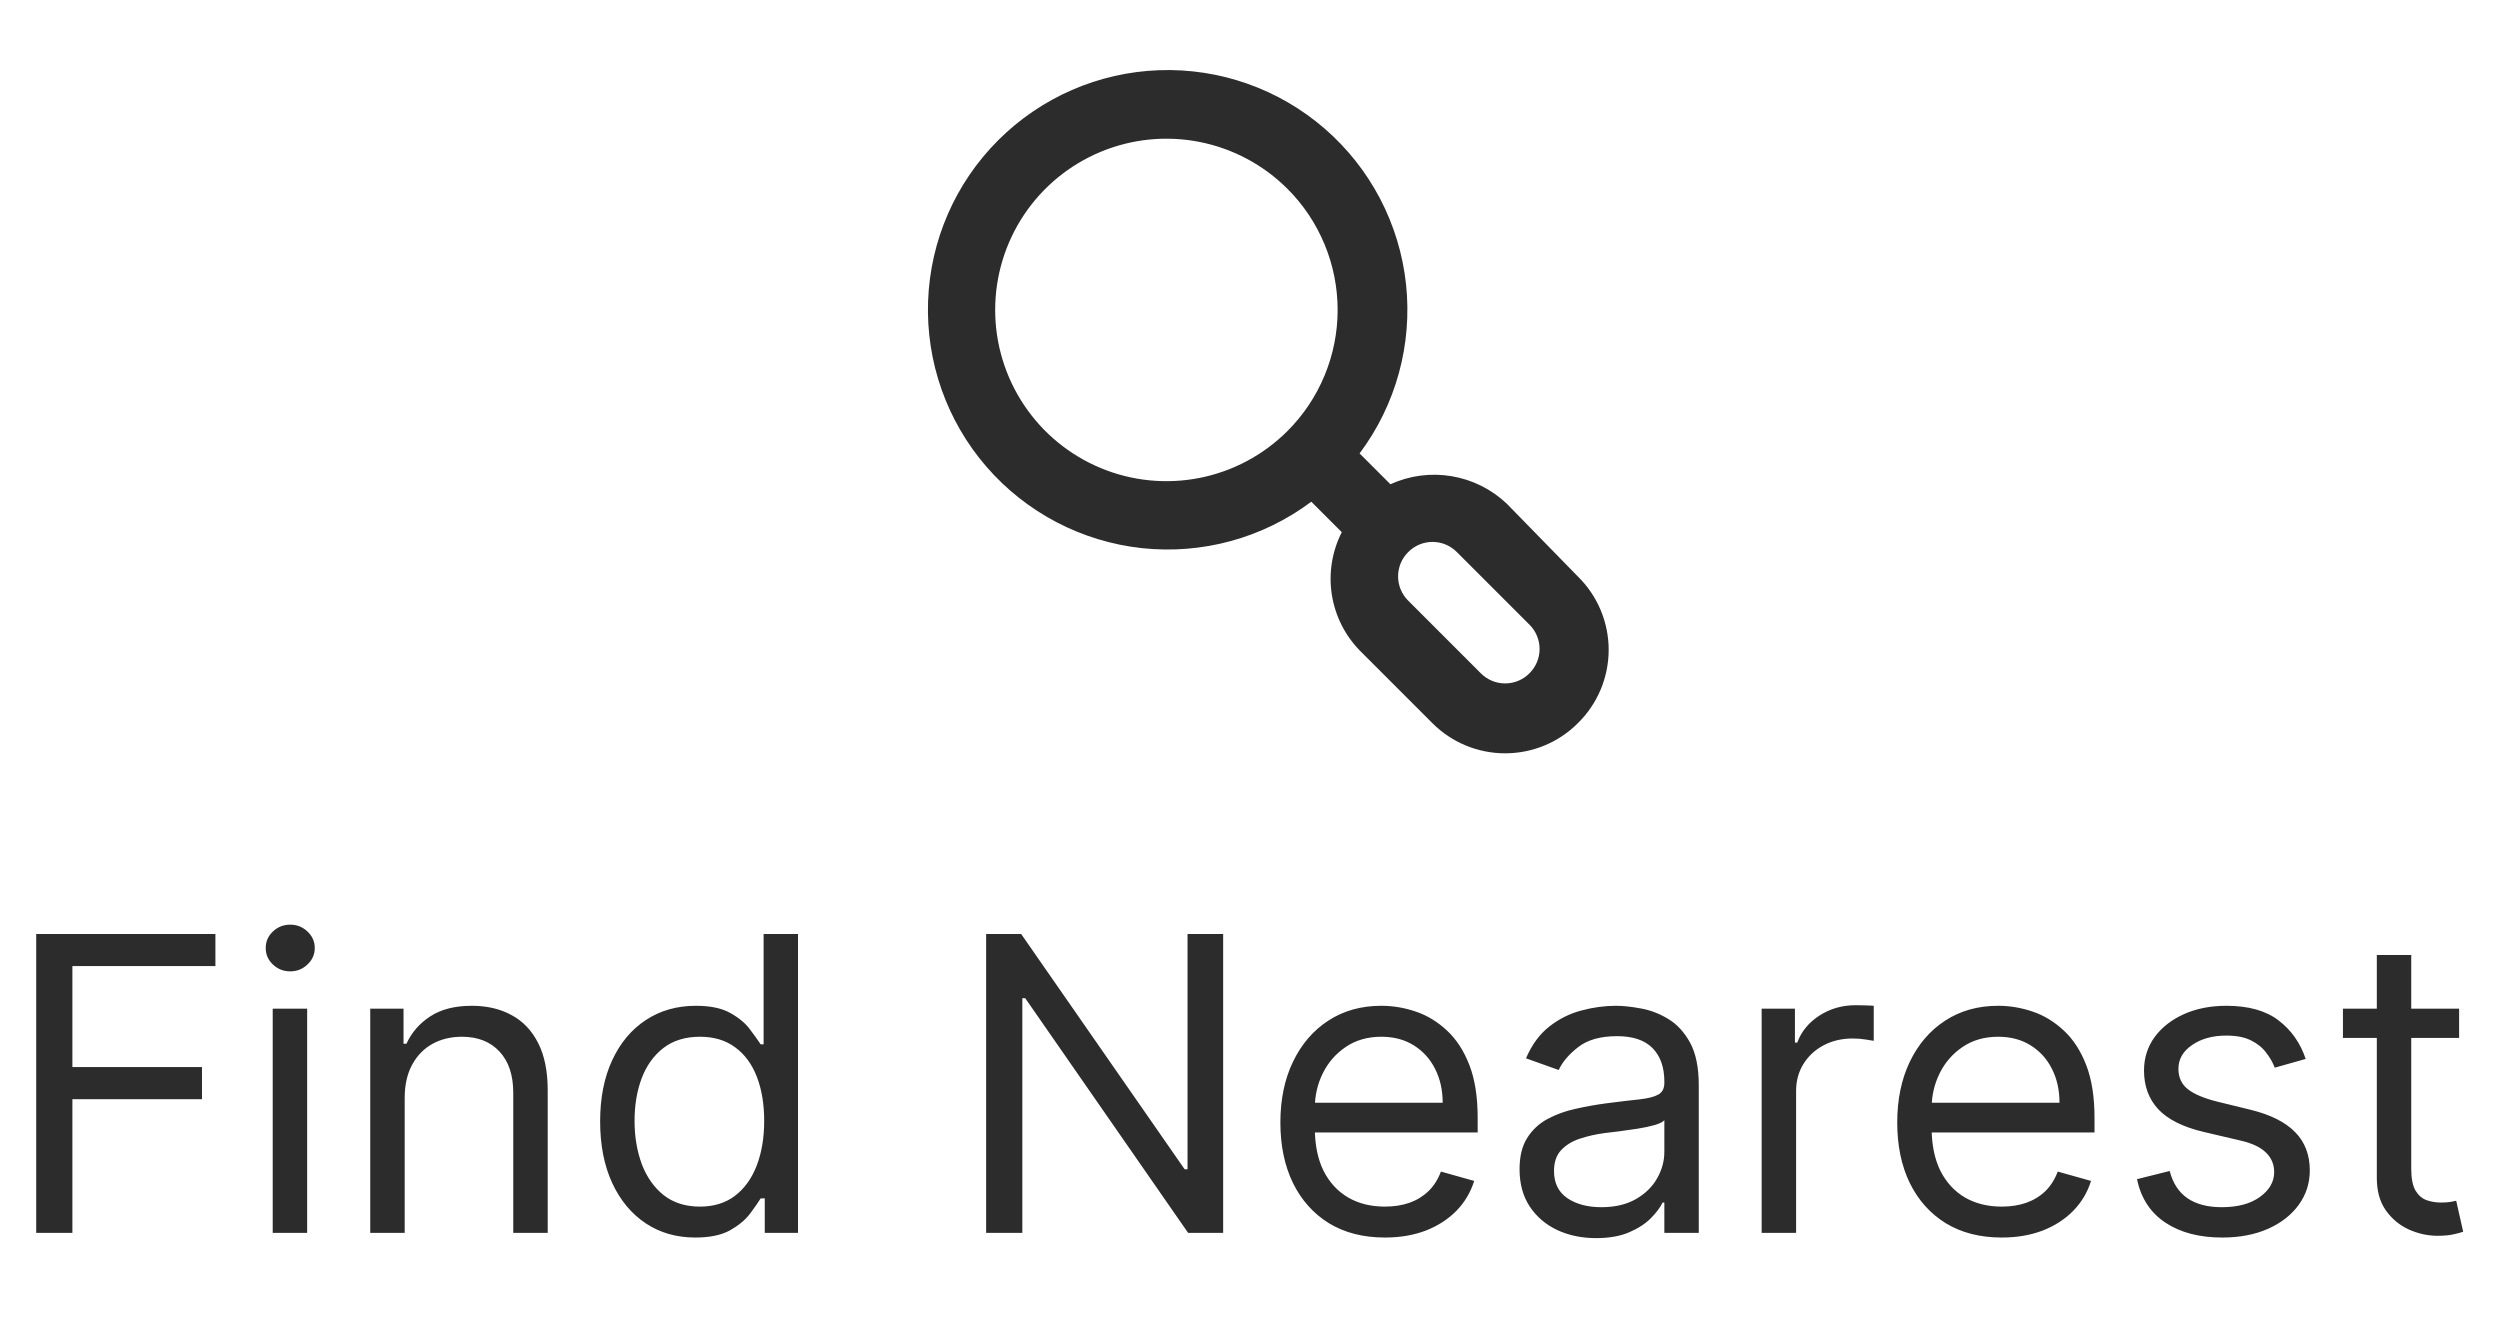
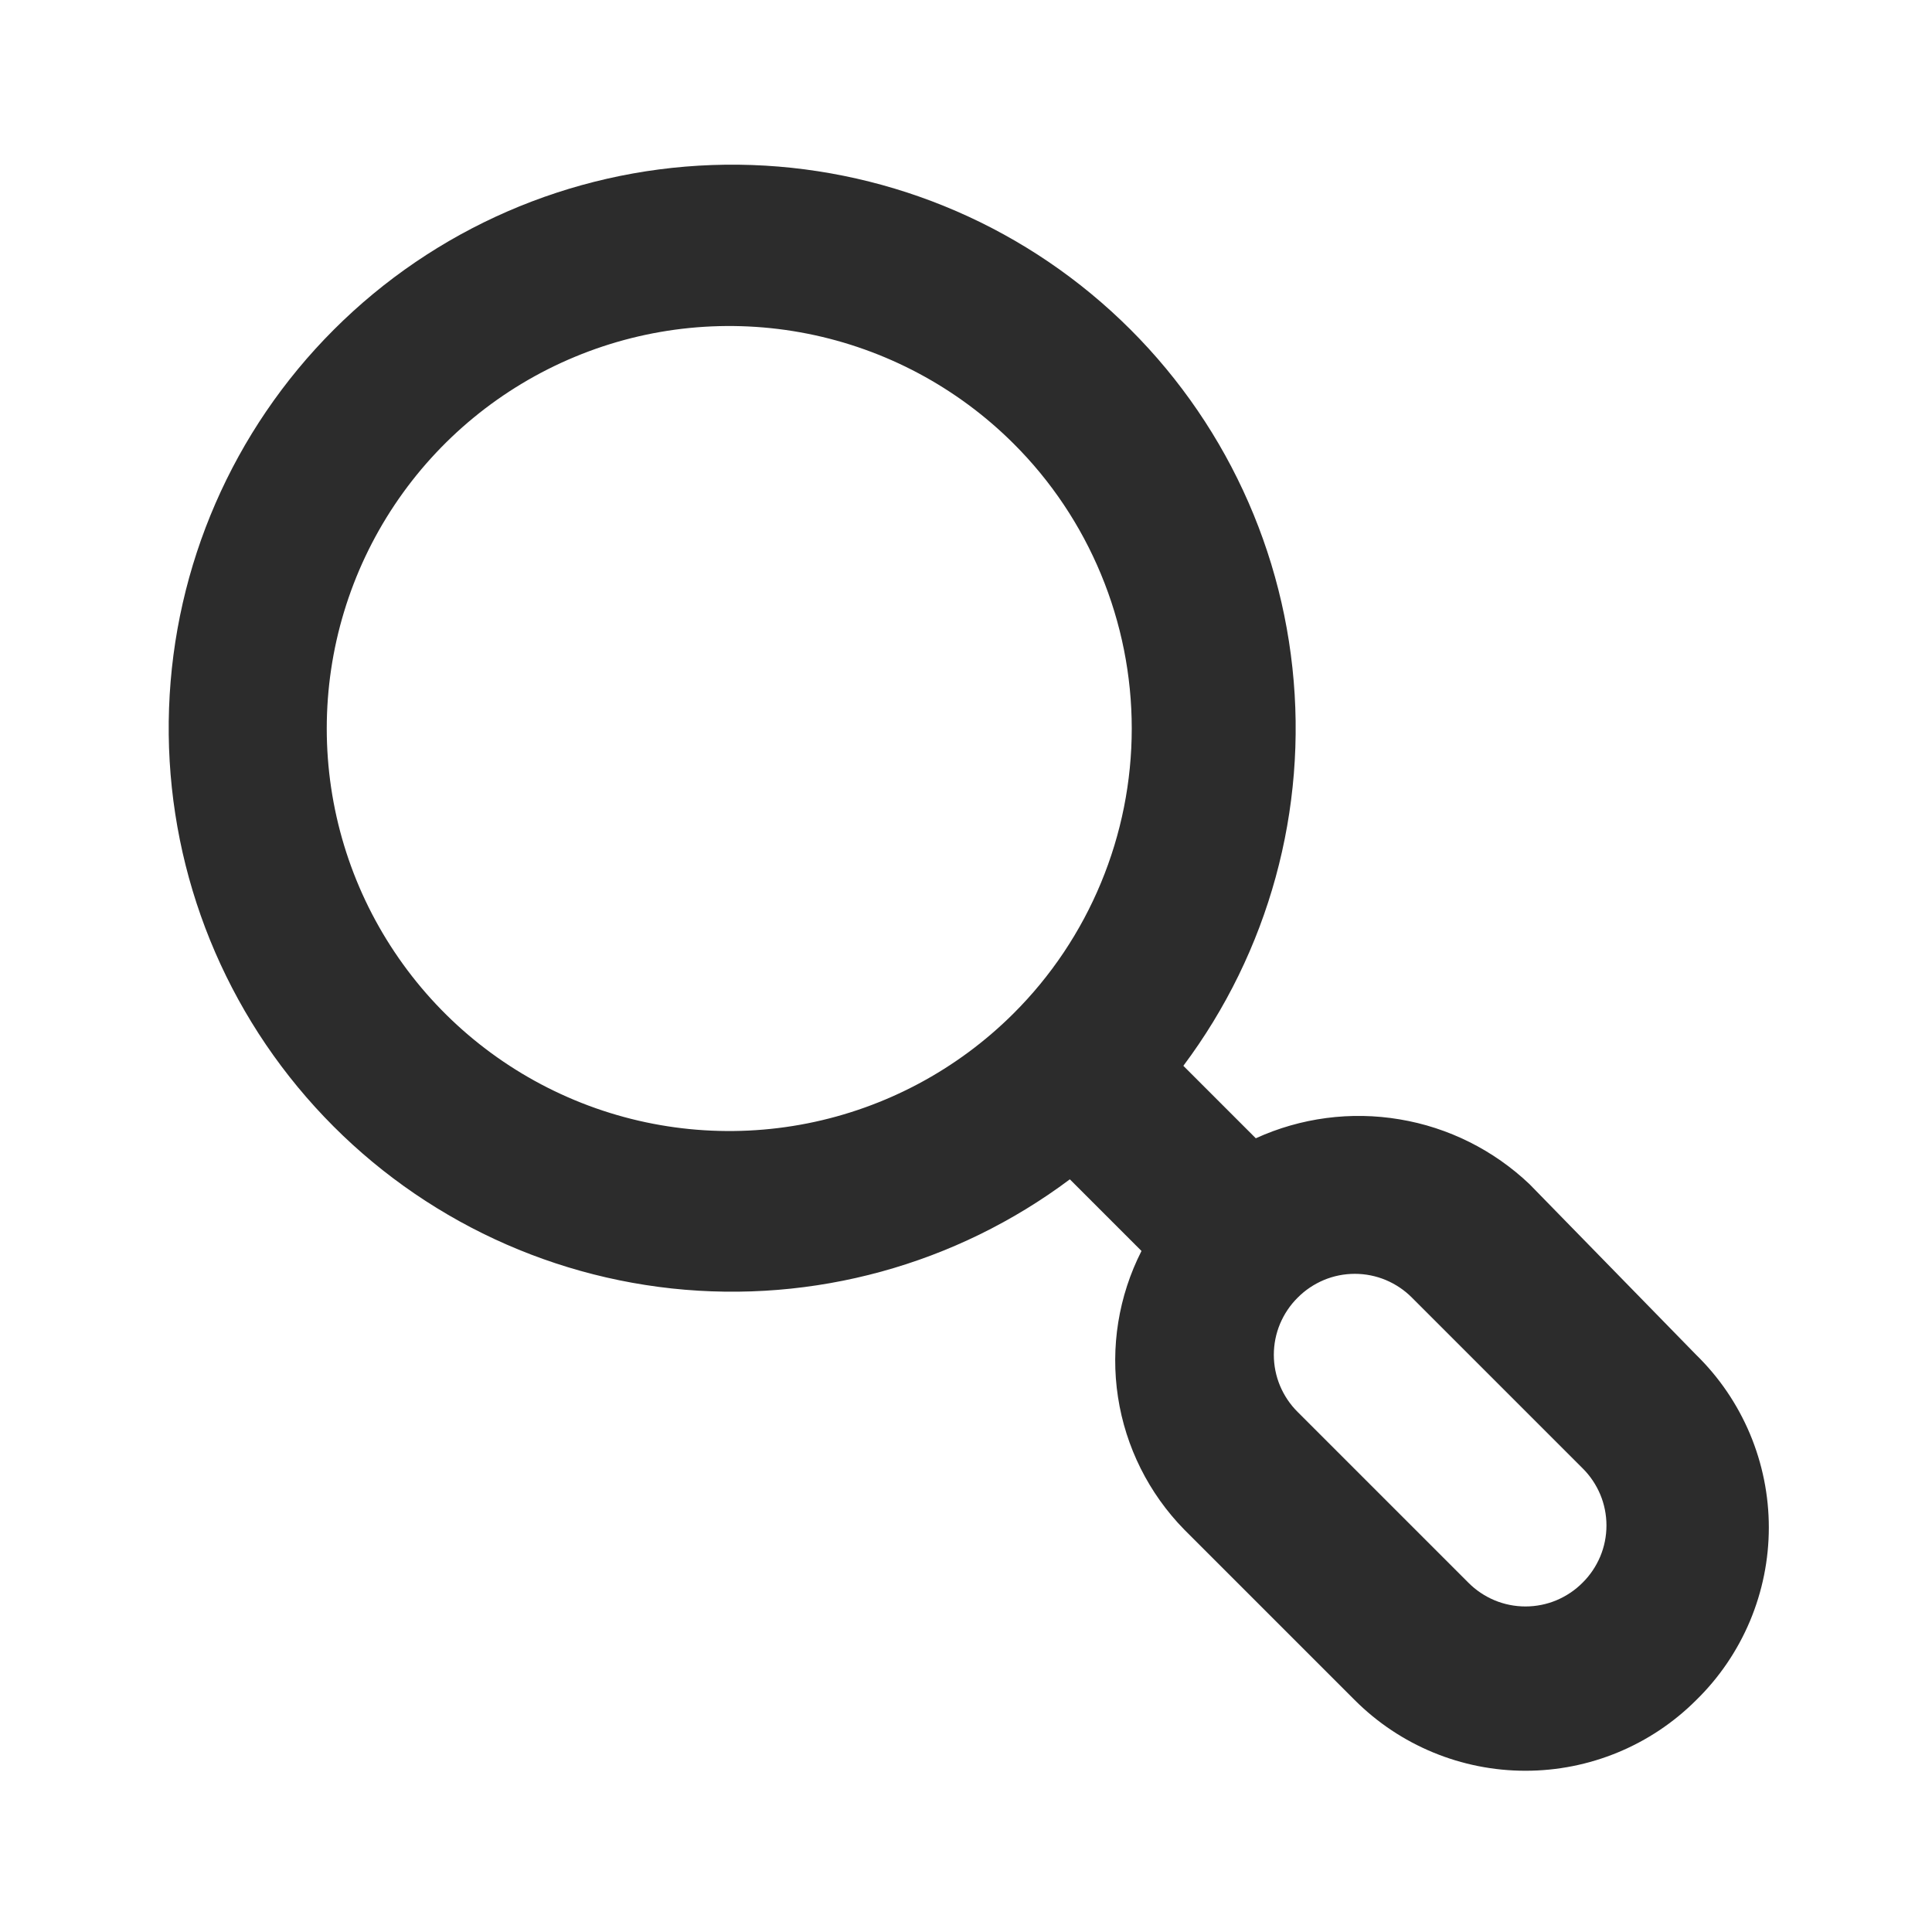
- <svg xmlns="http://www.w3.org/2000/svg" width="73" height="39" viewBox="0 0 73 39" fill="none">
-   <path d="M1.057 36V27.273H6.29V28.21H2.114V31.159H5.898V32.097H2.114V36H1.057ZM7.963 36V29.454H8.969V36H7.963ZM8.475 28.364C8.279 28.364 8.11 28.297 7.968 28.163C7.828 28.03 7.759 27.869 7.759 27.682C7.759 27.494 7.828 27.334 7.968 27.2C8.11 27.067 8.279 27 8.475 27C8.671 27 8.838 27.067 8.978 27.2C9.12 27.334 9.191 27.494 9.191 27.682C9.191 27.869 9.12 28.03 8.978 28.163C8.838 28.297 8.671 28.364 8.475 28.364ZM11.817 32.062V36H10.811V29.454H11.783V30.477H11.868C12.021 30.145 12.254 29.878 12.567 29.676C12.879 29.472 13.283 29.369 13.777 29.369C14.22 29.369 14.608 29.46 14.94 29.642C15.273 29.821 15.531 30.094 15.716 30.46C15.901 30.824 15.993 31.284 15.993 31.841V36H14.987V31.909C14.987 31.395 14.854 30.994 14.587 30.707C14.32 30.418 13.953 30.273 13.487 30.273C13.166 30.273 12.879 30.342 12.626 30.482C12.376 30.621 12.179 30.824 12.034 31.091C11.889 31.358 11.817 31.682 11.817 32.062ZM20.302 36.136C19.757 36.136 19.275 35.999 18.858 35.723C18.44 35.445 18.113 35.053 17.878 34.547C17.642 34.038 17.524 33.438 17.524 32.744C17.524 32.057 17.642 31.46 17.878 30.954C18.113 30.449 18.441 30.058 18.862 29.783C19.282 29.507 19.768 29.369 20.319 29.369C20.745 29.369 21.082 29.44 21.329 29.582C21.579 29.722 21.77 29.881 21.9 30.06C22.034 30.236 22.137 30.381 22.211 30.494H22.297V27.273H23.302V36H22.331V34.994H22.211C22.137 35.114 22.032 35.264 21.896 35.446C21.76 35.625 21.565 35.785 21.312 35.928C21.059 36.067 20.723 36.136 20.302 36.136ZM20.439 35.233C20.842 35.233 21.183 35.128 21.461 34.918C21.74 34.705 21.951 34.41 22.096 34.035C22.241 33.658 22.314 33.222 22.314 32.727C22.314 32.239 22.242 31.811 22.101 31.445C21.959 31.075 21.748 30.788 21.47 30.584C21.191 30.376 20.848 30.273 20.439 30.273C20.012 30.273 19.657 30.382 19.373 30.601C19.092 30.817 18.88 31.111 18.738 31.483C18.599 31.852 18.529 32.267 18.529 32.727C18.529 33.193 18.601 33.617 18.742 33.997C18.887 34.375 19.101 34.676 19.382 34.901C19.666 35.122 20.018 35.233 20.439 35.233ZM35.716 27.273V36H34.693L29.937 29.148H29.852V36H28.795V27.273H29.818L34.591 34.142H34.676V27.273H35.716ZM40.438 36.136C39.807 36.136 39.264 35.997 38.806 35.719C38.352 35.438 38.001 35.045 37.754 34.543C37.509 34.037 37.387 33.449 37.387 32.778C37.387 32.108 37.509 31.517 37.754 31.006C38.001 30.491 38.344 30.091 38.785 29.804C39.228 29.514 39.745 29.369 40.336 29.369C40.677 29.369 41.014 29.426 41.346 29.54C41.678 29.653 41.981 29.838 42.254 30.094C42.526 30.347 42.744 30.682 42.906 31.099C43.068 31.517 43.148 32.031 43.148 32.642V33.068H38.103V32.199H42.126C42.126 31.829 42.052 31.5 41.904 31.21C41.759 30.921 41.552 30.692 41.282 30.524C41.015 30.357 40.7 30.273 40.336 30.273C39.935 30.273 39.589 30.372 39.296 30.571C39.006 30.767 38.783 31.023 38.627 31.338C38.471 31.653 38.393 31.991 38.393 32.352V32.932C38.393 33.426 38.478 33.845 38.648 34.189C38.822 34.53 39.062 34.79 39.369 34.969C39.675 35.145 40.032 35.233 40.438 35.233C40.702 35.233 40.941 35.196 41.154 35.122C41.37 35.045 41.556 34.932 41.712 34.781C41.869 34.628 41.989 34.438 42.075 34.21L43.046 34.483C42.944 34.812 42.772 35.102 42.531 35.352C42.289 35.599 41.991 35.793 41.636 35.932C41.281 36.068 40.881 36.136 40.438 36.136ZM46.604 36.153C46.19 36.153 45.813 36.075 45.475 35.919C45.137 35.76 44.869 35.531 44.67 35.233C44.471 34.932 44.371 34.568 44.371 34.142C44.371 33.767 44.445 33.463 44.593 33.23C44.741 32.994 44.938 32.81 45.185 32.676C45.432 32.543 45.705 32.443 46.004 32.378C46.305 32.31 46.607 32.256 46.911 32.216C47.309 32.165 47.631 32.126 47.879 32.101C48.129 32.072 48.31 32.026 48.424 31.96C48.541 31.895 48.599 31.781 48.599 31.619V31.585C48.599 31.165 48.484 30.838 48.254 30.605C48.026 30.372 47.681 30.256 47.218 30.256C46.738 30.256 46.361 30.361 46.089 30.571C45.816 30.781 45.624 31.006 45.514 31.244L44.559 30.903C44.729 30.506 44.957 30.196 45.241 29.974C45.528 29.75 45.84 29.594 46.178 29.506C46.519 29.415 46.854 29.369 47.184 29.369C47.394 29.369 47.636 29.395 47.908 29.446C48.184 29.494 48.45 29.595 48.705 29.749C48.964 29.902 49.178 30.134 49.349 30.443C49.519 30.753 49.604 31.168 49.604 31.688V36H48.599V35.114H48.548C48.479 35.256 48.366 35.408 48.207 35.57C48.048 35.731 47.836 35.869 47.572 35.983C47.307 36.097 46.985 36.153 46.604 36.153ZM46.758 35.25C47.156 35.25 47.491 35.172 47.764 35.016C48.039 34.859 48.246 34.658 48.386 34.41C48.528 34.163 48.599 33.903 48.599 33.631V32.71C48.556 32.761 48.462 32.808 48.318 32.851C48.175 32.891 48.011 32.926 47.823 32.957C47.639 32.986 47.458 33.011 47.282 33.034C47.109 33.054 46.968 33.071 46.86 33.085C46.599 33.119 46.354 33.175 46.127 33.251C45.903 33.325 45.721 33.438 45.582 33.588C45.445 33.736 45.377 33.938 45.377 34.193C45.377 34.543 45.506 34.807 45.765 34.986C46.026 35.162 46.357 35.25 46.758 35.25ZM51.44 36V29.454H52.412V30.443H52.48C52.599 30.119 52.815 29.857 53.127 29.655C53.44 29.453 53.792 29.352 54.184 29.352C54.258 29.352 54.35 29.354 54.461 29.357C54.572 29.359 54.656 29.364 54.713 29.369V30.392C54.679 30.384 54.6 30.371 54.478 30.354C54.359 30.334 54.233 30.324 54.099 30.324C53.781 30.324 53.497 30.391 53.247 30.524C53 30.655 52.804 30.837 52.659 31.07C52.517 31.3 52.446 31.562 52.446 31.858V36H51.44ZM58.45 36.136C57.819 36.136 57.275 35.997 56.818 35.719C56.363 35.438 56.012 35.045 55.765 34.543C55.521 34.037 55.399 33.449 55.399 32.778C55.399 32.108 55.521 31.517 55.765 31.006C56.012 30.491 56.356 30.091 56.797 29.804C57.24 29.514 57.757 29.369 58.348 29.369C58.689 29.369 59.025 29.426 59.358 29.54C59.69 29.653 59.992 29.838 60.265 30.094C60.538 30.347 60.755 30.682 60.917 31.099C61.079 31.517 61.16 32.031 61.16 32.642V33.068H56.115V32.199H60.137C60.137 31.829 60.064 31.5 59.916 31.21C59.771 30.921 59.564 30.692 59.294 30.524C59.027 30.357 58.711 30.273 58.348 30.273C57.947 30.273 57.6 30.372 57.308 30.571C57.018 30.767 56.795 31.023 56.639 31.338C56.483 31.653 56.404 31.991 56.404 32.352V32.932C56.404 33.426 56.49 33.845 56.66 34.189C56.834 34.53 57.074 34.79 57.38 34.969C57.687 35.145 58.044 35.233 58.45 35.233C58.714 35.233 58.953 35.196 59.166 35.122C59.382 35.045 59.568 34.932 59.724 34.781C59.88 34.628 60.001 34.438 60.086 34.21L61.058 34.483C60.956 34.812 60.784 35.102 60.542 35.352C60.301 35.599 60.002 35.793 59.647 35.932C59.292 36.068 58.893 36.136 58.45 36.136ZM67.326 30.921L66.423 31.176C66.366 31.026 66.282 30.879 66.171 30.737C66.064 30.592 65.916 30.473 65.728 30.379C65.541 30.285 65.301 30.239 65.008 30.239C64.608 30.239 64.274 30.331 64.007 30.516C63.742 30.697 63.61 30.929 63.61 31.21C63.61 31.46 63.701 31.658 63.883 31.803C64.065 31.947 64.349 32.068 64.735 32.165L65.707 32.403C66.292 32.545 66.728 32.763 67.015 33.055C67.302 33.345 67.446 33.719 67.446 34.176C67.446 34.551 67.338 34.886 67.122 35.182C66.909 35.477 66.61 35.71 66.227 35.881C65.843 36.051 65.397 36.136 64.889 36.136C64.221 36.136 63.669 35.992 63.231 35.702C62.794 35.412 62.517 34.989 62.4 34.432L63.355 34.193C63.446 34.545 63.617 34.81 63.87 34.986C64.126 35.162 64.46 35.25 64.872 35.25C65.341 35.25 65.713 35.151 65.988 34.952C66.267 34.75 66.406 34.508 66.406 34.227C66.406 34 66.326 33.81 66.167 33.656C66.008 33.5 65.764 33.383 65.434 33.307L64.343 33.051C63.744 32.909 63.304 32.689 63.022 32.391C62.744 32.09 62.605 31.713 62.605 31.261C62.605 30.892 62.709 30.565 62.916 30.281C63.126 29.997 63.412 29.774 63.772 29.612C64.136 29.45 64.548 29.369 65.008 29.369C65.656 29.369 66.164 29.511 66.534 29.796C66.906 30.079 67.17 30.454 67.326 30.921ZM71.806 29.454V30.307H68.414V29.454H71.806ZM69.403 27.886H70.408V34.125C70.408 34.409 70.45 34.622 70.532 34.764C70.617 34.903 70.725 34.997 70.856 35.045C70.989 35.091 71.13 35.114 71.278 35.114C71.388 35.114 71.479 35.108 71.55 35.097C71.621 35.082 71.678 35.071 71.721 35.062L71.925 35.966C71.857 35.992 71.762 36.017 71.64 36.043C71.518 36.071 71.363 36.085 71.175 36.085C70.891 36.085 70.613 36.024 70.34 35.902C70.07 35.78 69.846 35.594 69.667 35.344C69.491 35.094 69.403 34.778 69.403 34.398V27.886Z" fill="#2C2C2C" />
-   <path d="M46.07 16.83L44 14.71C43.555 14.287 42.993 14.006 42.387 13.905C41.781 13.803 41.159 13.885 40.6 14.14L39.7 13.24C40.761 11.823 41.245 10.057 41.056 8.297C40.866 6.537 40.017 4.914 38.679 3.755C37.342 2.596 35.614 1.987 33.846 2.05C32.077 2.113 30.398 2.844 29.146 4.096C27.894 5.348 27.163 7.027 27.1 8.796C27.037 10.565 27.646 12.292 28.805 13.629C29.964 14.967 31.587 15.816 33.347 16.006C35.107 16.195 36.873 15.711 38.29 14.65L39.18 15.54C38.895 16.1 38.793 16.735 38.888 17.355C38.983 17.976 39.271 18.551 39.71 19L41.83 21.12C42.392 21.682 43.155 21.997 43.95 21.997C44.745 21.997 45.508 21.682 46.07 21.12C46.356 20.841 46.583 20.507 46.738 20.139C46.893 19.77 46.973 19.375 46.973 18.975C46.973 18.575 46.893 18.18 46.738 17.811C46.583 17.443 46.356 17.109 46.07 16.83ZM37.59 12.59C36.89 13.288 35.999 13.763 35.03 13.955C34.06 14.147 33.056 14.047 32.143 13.668C31.23 13.289 30.45 12.649 29.901 11.826C29.352 11.005 29.059 10.038 29.059 9.05C29.059 8.062 29.352 7.095 29.901 6.273C30.45 5.451 31.23 4.811 32.143 4.432C33.056 4.053 34.06 3.953 35.03 4.145C35.999 4.337 36.89 4.812 37.59 5.51C38.056 5.974 38.425 6.526 38.677 7.134C38.929 7.741 39.059 8.392 39.059 9.05C39.059 9.708 38.929 10.359 38.677 10.966C38.425 11.574 38.056 12.126 37.59 12.59ZM44.66 19.66C44.567 19.754 44.456 19.828 44.335 19.879C44.213 19.93 44.082 19.956 43.95 19.956C43.818 19.956 43.687 19.93 43.565 19.879C43.444 19.828 43.333 19.754 43.24 19.66L41.12 17.54C41.026 17.447 40.952 17.336 40.901 17.215C40.85 17.093 40.824 16.962 40.824 16.83C40.824 16.698 40.85 16.567 40.901 16.445C40.952 16.324 41.026 16.213 41.12 16.12C41.213 16.026 41.324 15.952 41.445 15.901C41.567 15.85 41.698 15.824 41.83 15.824C41.962 15.824 42.093 15.85 42.215 15.901C42.336 15.952 42.447 16.026 42.54 16.12L44.66 18.24C44.754 18.333 44.828 18.444 44.879 18.565C44.93 18.687 44.956 18.818 44.956 18.95C44.956 19.082 44.93 19.213 44.879 19.335C44.828 19.456 44.754 19.567 44.66 19.66Z" fill="#2C2C2C" />
+ <svg xmlns="http://www.w3.org/2000/svg" width="24" height="24" viewBox="0 0 24 24" fill="none">
+   <path d="M21.07 16.83L19 14.71C18.555 14.287 17.993 14.006 17.387 13.905C16.781 13.803 16.159 13.885 15.6 14.14L14.7 13.24C15.761 11.823 16.245 10.057 16.055 8.297C15.866 6.537 15.017 4.914 13.679 3.755C12.342 2.596 10.614 1.987 8.846 2.05C7.077 2.113 5.398 2.844 4.146 4.096C2.894 5.348 2.163 7.027 2.1 8.796C2.037 10.565 2.646 12.292 3.805 13.629C4.964 14.967 6.587 15.816 8.347 16.006C10.107 16.195 11.873 15.711 13.29 14.65L14.18 15.54C13.895 16.1 13.793 16.735 13.888 17.355C13.983 17.976 14.271 18.551 14.71 19L16.83 21.12C17.392 21.682 18.155 21.997 18.95 21.997C19.745 21.997 20.508 21.682 21.07 21.12C21.356 20.841 21.583 20.507 21.738 20.139C21.893 19.77 21.973 19.375 21.973 18.975C21.973 18.575 21.893 18.18 21.738 17.811C21.583 17.443 21.356 17.109 21.07 16.83ZM12.59 12.59C11.89 13.288 10.999 13.763 10.03 13.955C9.06 14.147 8.055 14.047 7.143 13.668C6.23 13.289 5.45 12.649 4.901 11.826C4.352 11.005 4.059 10.038 4.059 9.05C4.059 8.062 4.352 7.095 4.901 6.273C5.45 5.451 6.23 4.811 7.143 4.432C8.055 4.053 9.06 3.953 10.03 4.145C10.999 4.337 11.89 4.812 12.59 5.51C13.056 5.974 13.425 6.526 13.677 7.134C13.929 7.741 14.059 8.392 14.059 9.05C14.059 9.708 13.929 10.359 13.677 10.966C13.425 11.574 13.056 12.126 12.59 12.59ZM19.66 19.66C19.567 19.754 19.456 19.828 19.335 19.879C19.213 19.93 19.082 19.956 18.95 19.956C18.818 19.956 18.687 19.93 18.565 19.879C18.444 19.828 18.333 19.754 18.24 19.66L16.12 17.54C16.026 17.447 15.952 17.336 15.901 17.215C15.85 17.093 15.824 16.962 15.824 16.83C15.824 16.698 15.85 16.567 15.901 16.445C15.952 16.324 16.026 16.213 16.12 16.12C16.213 16.026 16.324 15.952 16.445 15.901C16.567 15.85 16.698 15.824 16.83 15.824C16.962 15.824 17.093 15.85 17.215 15.901C17.336 15.952 17.447 16.026 17.54 16.12L19.66 18.24C19.754 18.333 19.828 18.444 19.879 18.565C19.93 18.687 19.956 18.818 19.956 18.95C19.956 19.082 19.93 19.213 19.879 19.335C19.828 19.456 19.754 19.567 19.66 19.66Z" fill="#2C2C2C" />
</svg>
